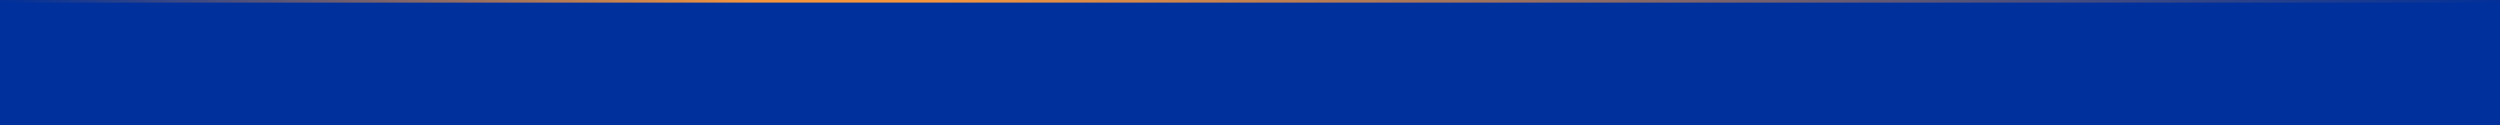
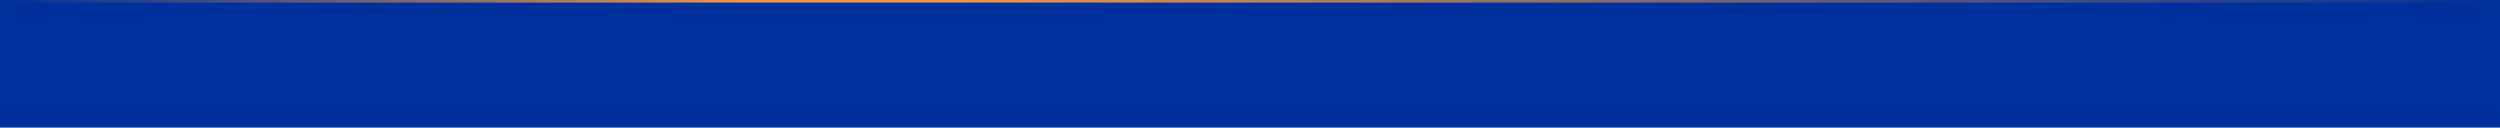
- <svg xmlns="http://www.w3.org/2000/svg" xmlns:xlink="http://www.w3.org/1999/xlink" width="1920" height="96" viewBox="0 0 1920 96" version="1.1" id="svg886">
+ <svg xmlns="http://www.w3.org/2000/svg" xmlns:xlink="http://www.w3.org/1999/xlink" width="1920" height="98" viewBox="0 0 1920 98" version="1.1" id="svg886">
  <defs id="defs883">
    <linearGradient xlink:href="#linearGradient1341" id="linearGradient1343" x1="-4" y1="1013" x2="7203.648" y2="1013" gradientUnits="userSpaceOnUse" gradientTransform="matrix(0.2645833,0,0,0.2645833,-128.4957,-177.2969)" />
    <linearGradient id="linearGradient1341">
      <stop style="stop-color:#033199;stop-opacity:1" offset="0" id="stop1337" />
      <stop style="stop-color:#f4953e;stop-opacity:1" offset="0.3" id="stop1394" />
      <stop style="stop-color:#f4953e;stop-opacity:1" offset="0.37" id="stop2640" />
      <stop style="stop-color:#033199;stop-opacity:1" offset="1" id="stop1339" />
    </linearGradient>
  </defs>
  <g id="layer1" transform="translate(137.9368,-71.9989)">
-     <path id="rect1083-3" style="fill:#00309c;stroke:none;stroke-width:2;stroke-linecap:round;stroke-linejoin:round" d="M -137.937,71.999 H 1782.063 V 167.999 H -137.937" />
+     <path id="rect1083-3" style="fill:#00309c;stroke:none;stroke-width:2;stroke-linecap:round;stroke-linejoin:round" d="M -137.937,71.999 H 1782.063 V 169.999 H -137.937" />
    <path id="rect1127" style="fill:none;stroke:url(#linearGradient1343);stroke-width:2;stroke-linecap:butt;stroke-linejoin:round" d="M -137.937,72.999 H 1782.063" />
  </g>
</svg>
